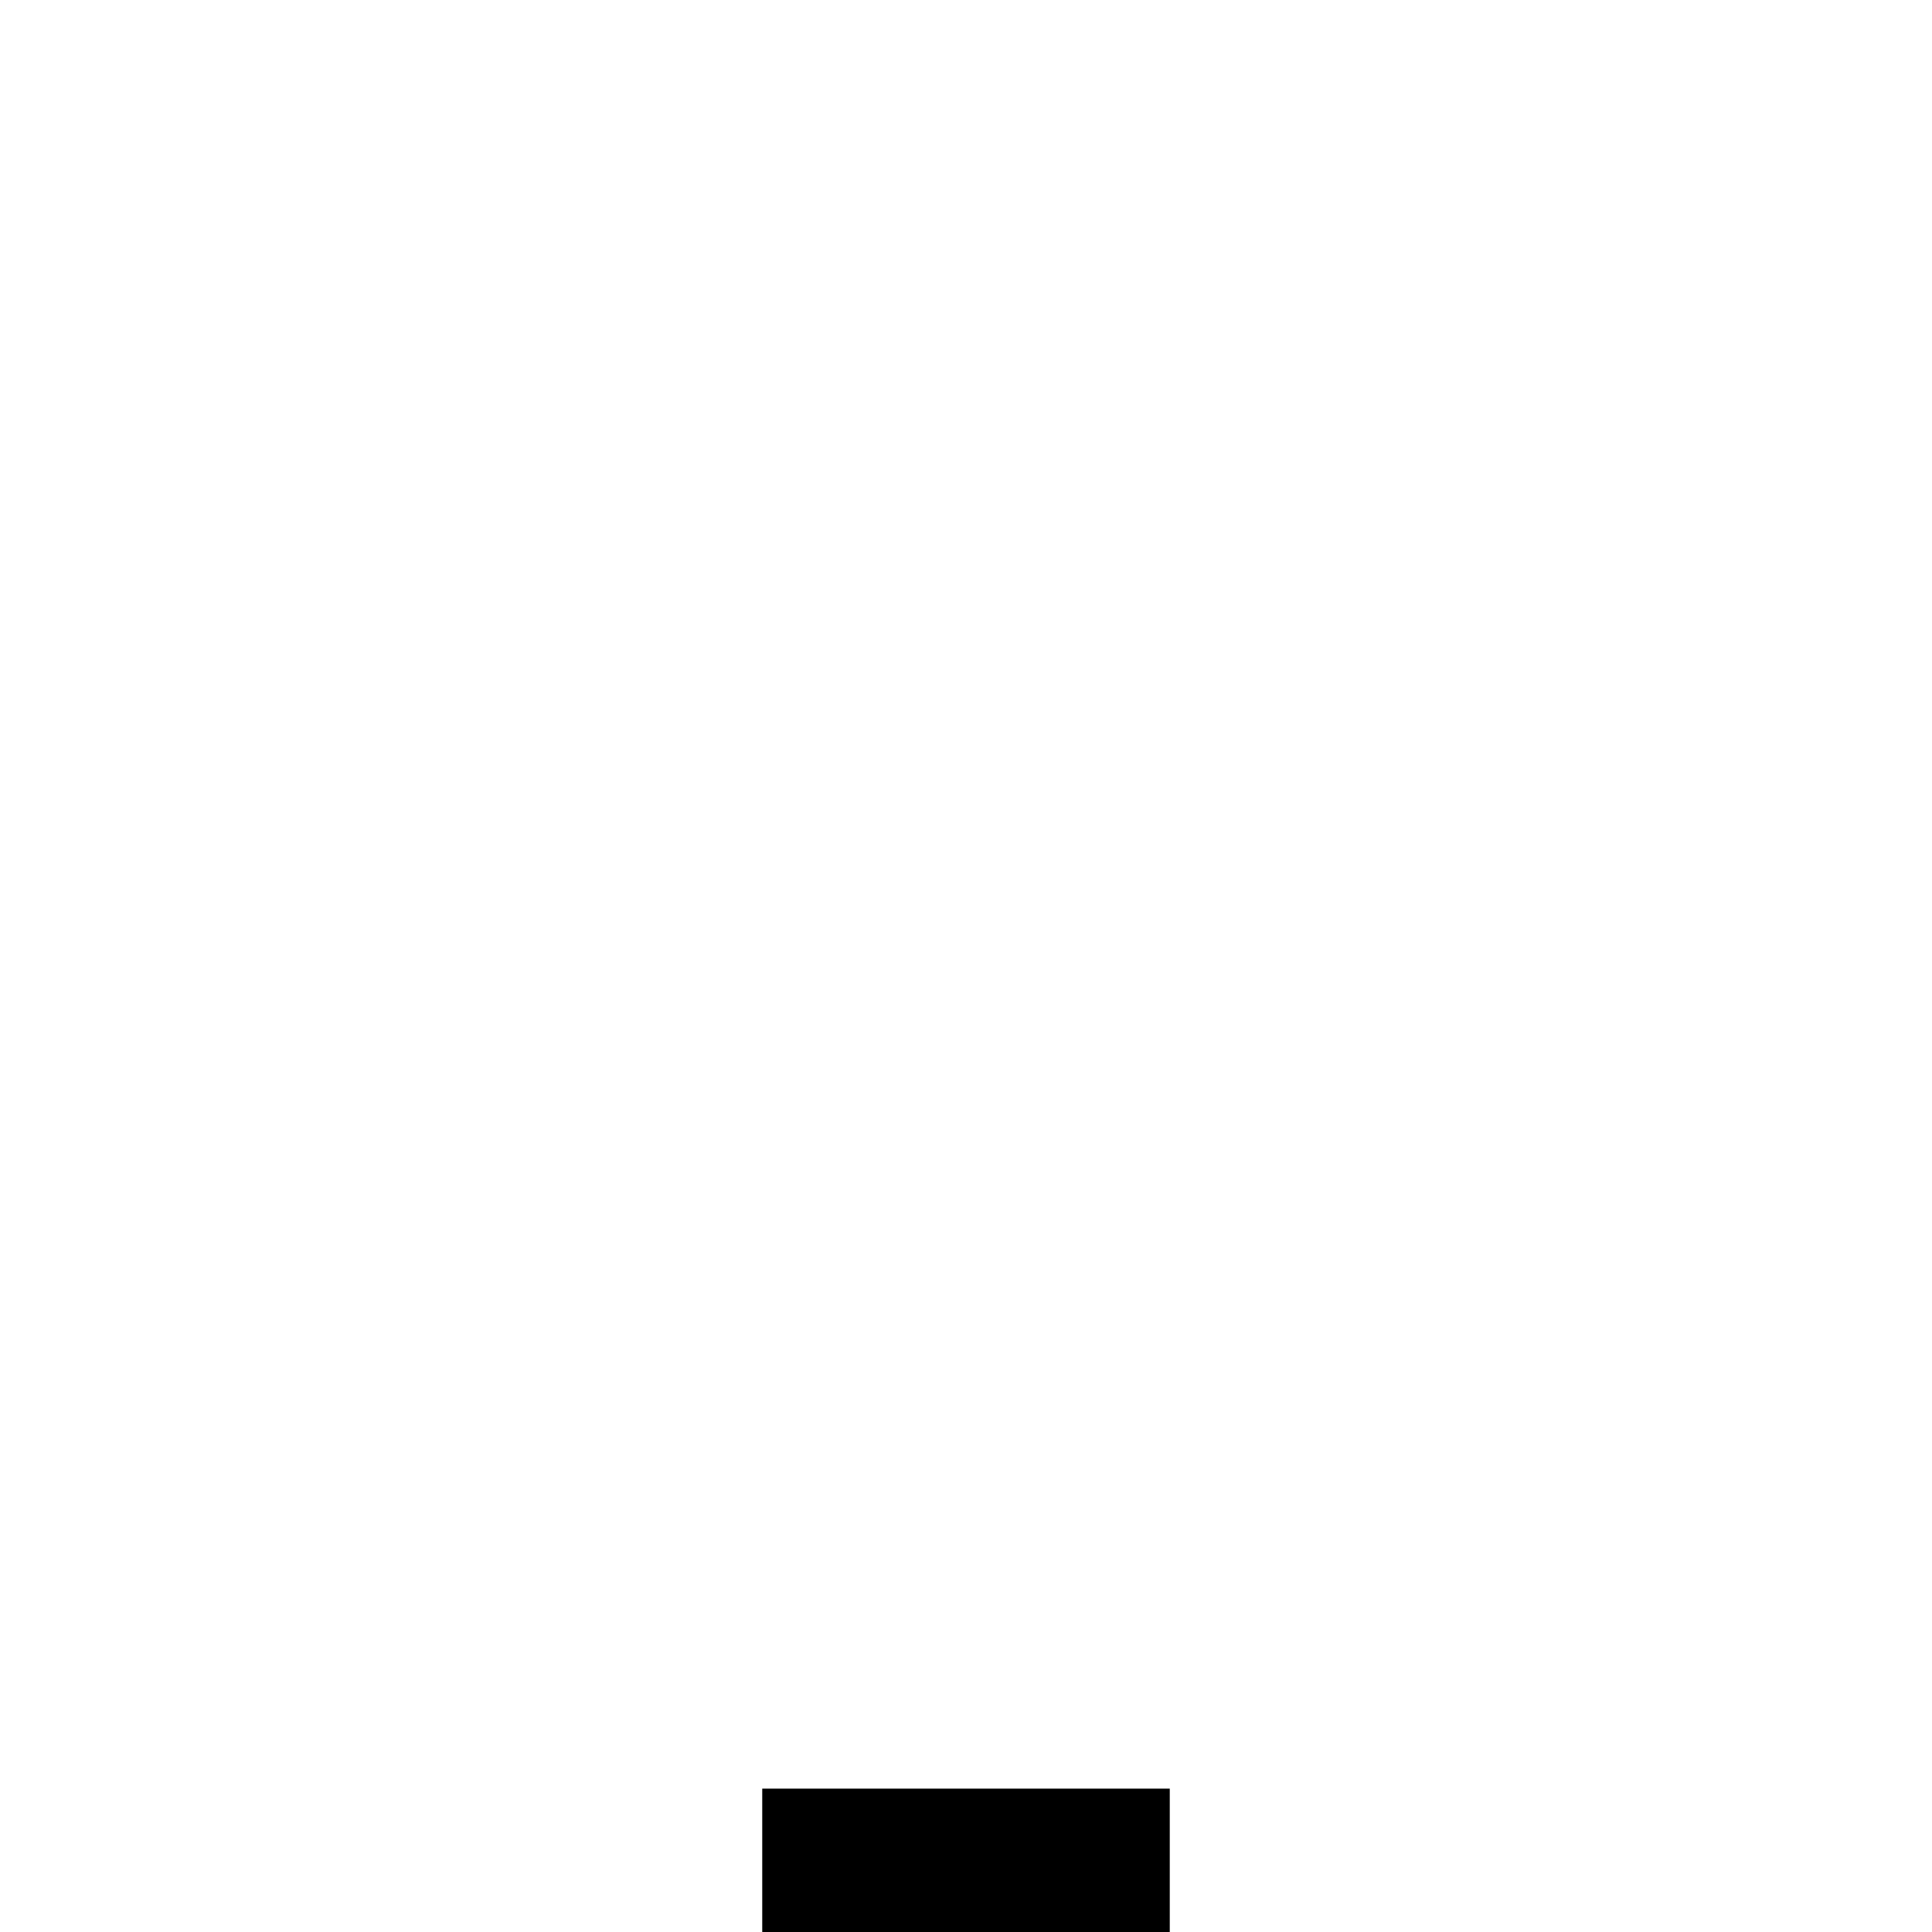
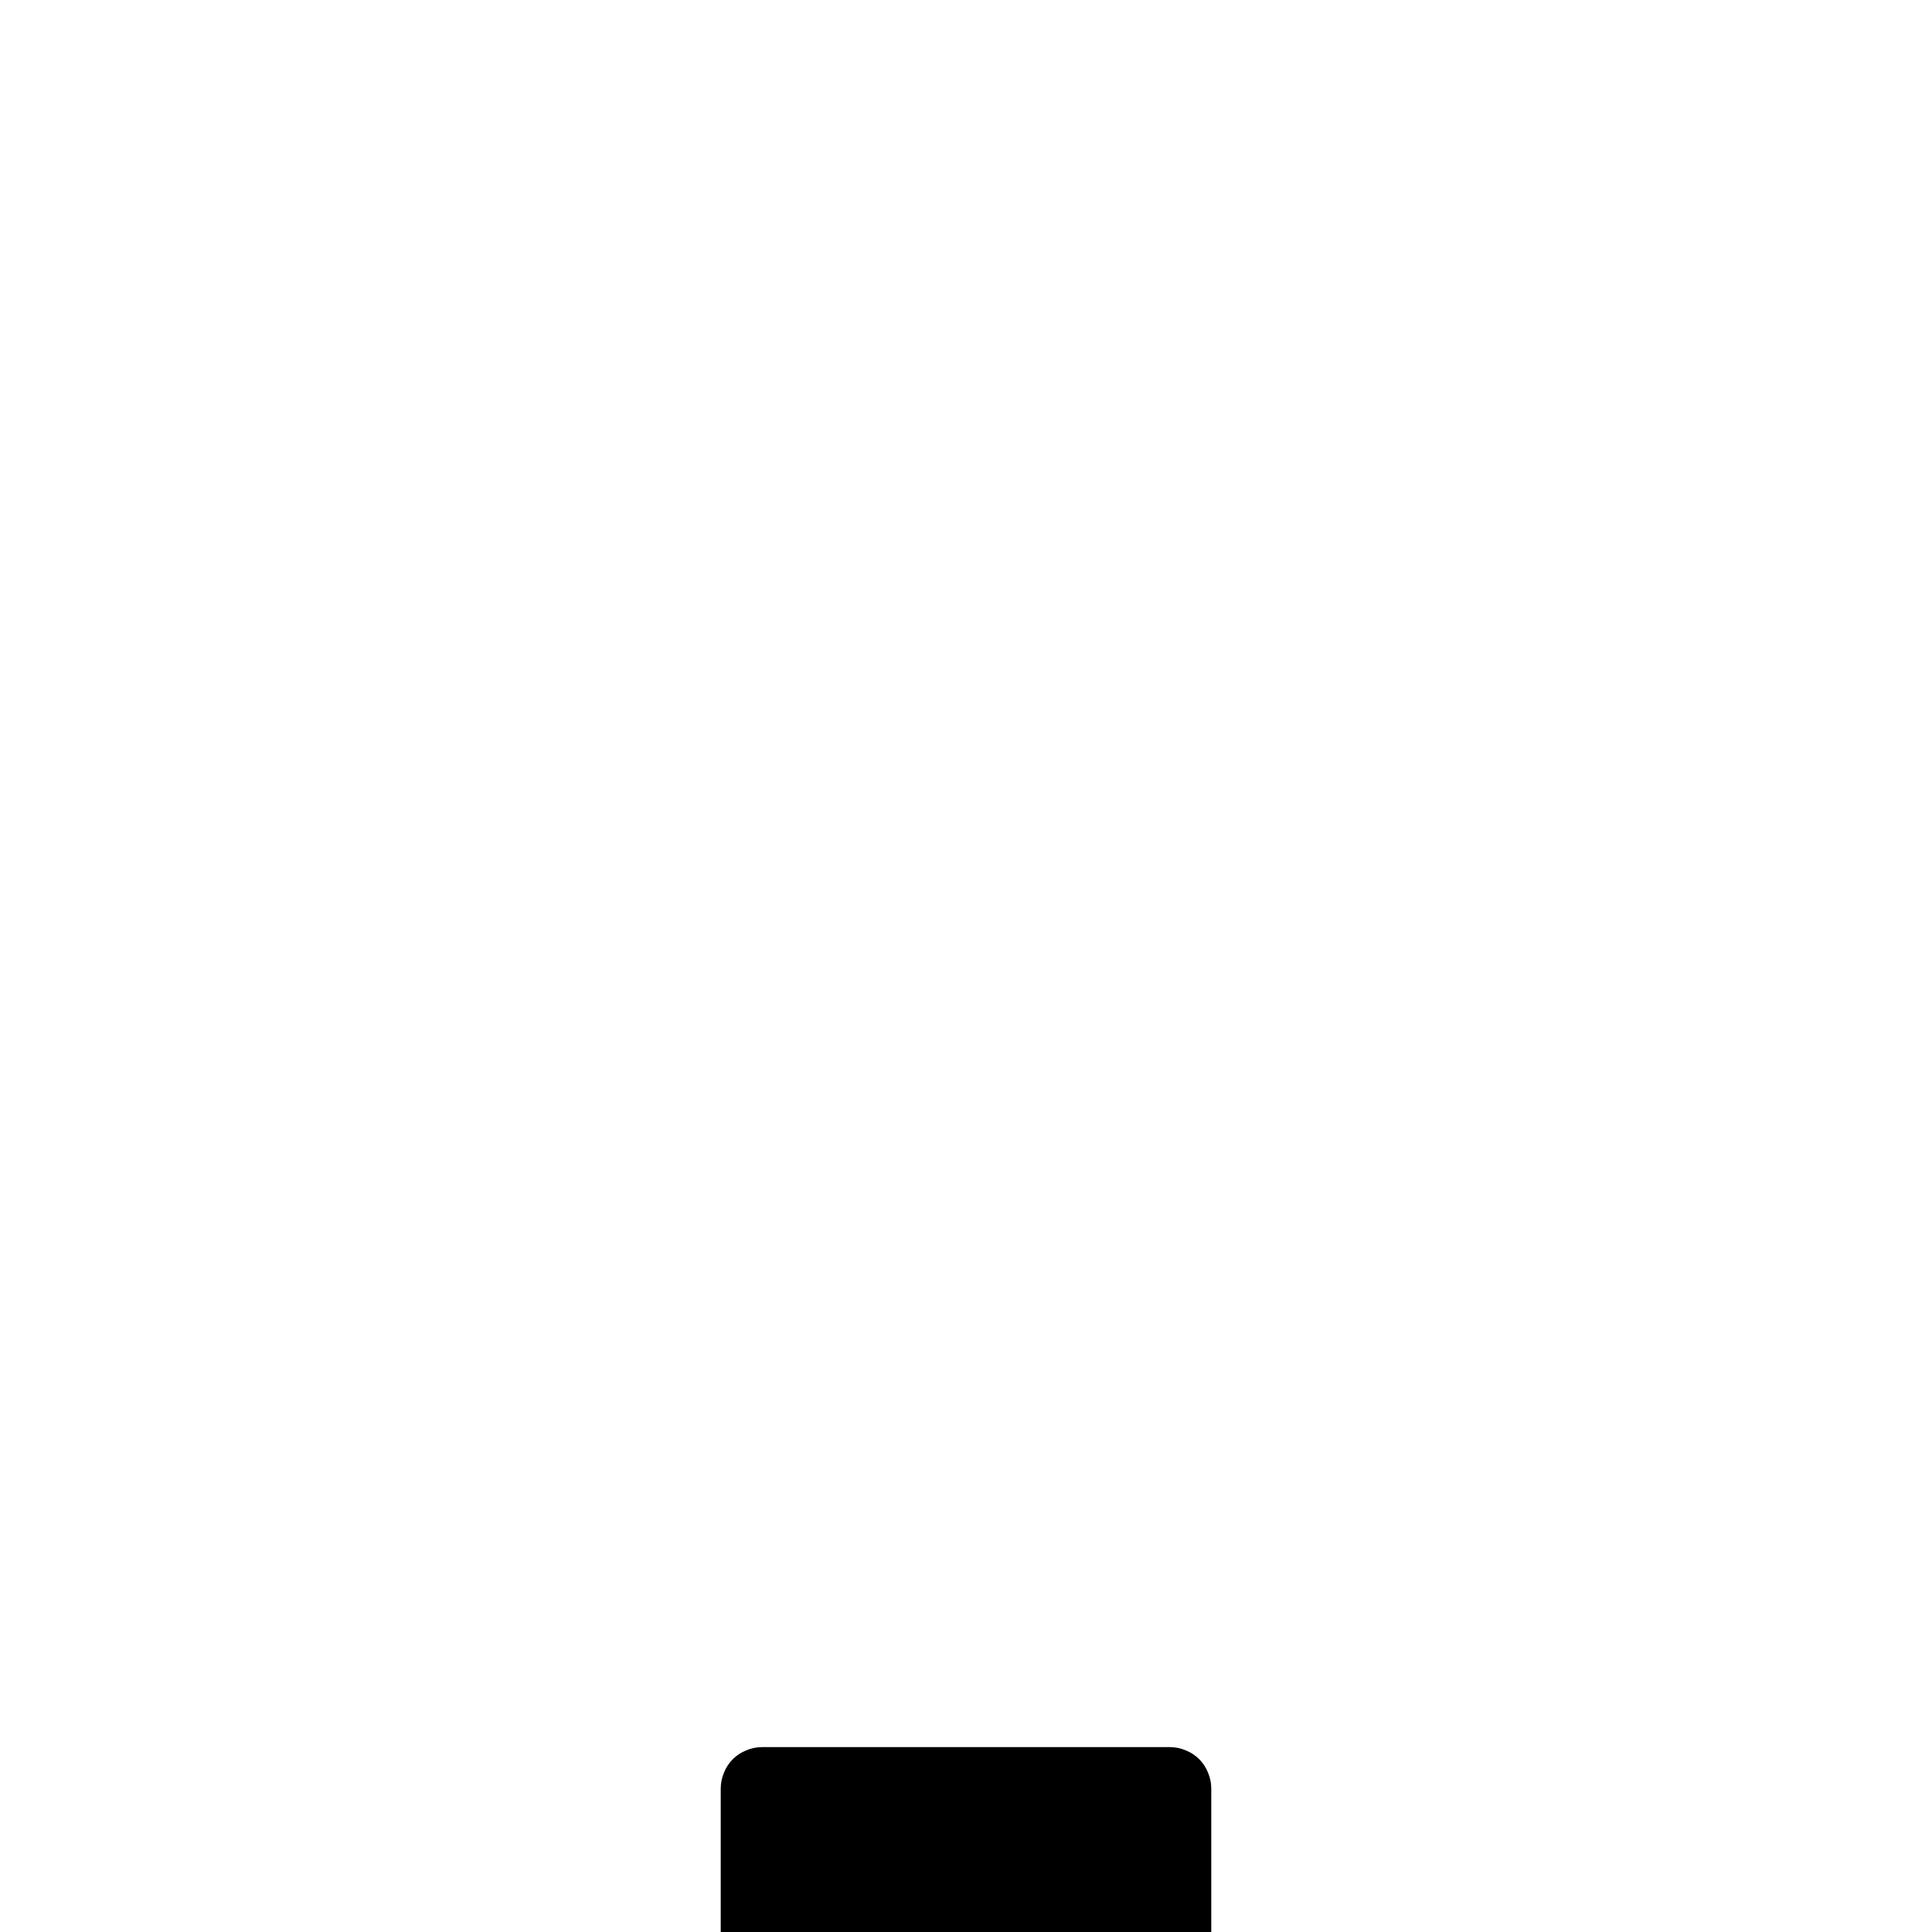
<svg xmlns="http://www.w3.org/2000/svg" viewBox="0 0 1024 1024" data-schema-version="1" data-id="top_crew_tee" data-content-version="1">
  <path data-part="shirt" data-z="36" data-slot="top.primary" d="M 404 948 L 404 1024 C 404 1120 20 1180 -80 1220 L -80 1480 L 1104 1480 L 1104 1220 C 1004 1180 620 1120 620 1024 L 620 948 Z" />
+   <path data-part="outline" data-z="35" data-slot="outline" data-fill-rule="evenodd" d="M 382 948 Q 382 943.6 383.7 939.6 Q 385.3 935.5 388.4 932.4 Q 391.5 929.3 395.6 927.7 Q 399.6 926 404 926 L 620 926 Q 624.4 926 628.4 927.7 Q 632.5 929.3 635.6 932.4 Q 638.7 935.5 640.3 939.6 Q 642 943.6 642 948 L 642 1024 Q 642 1037.2 666.2 1054.5 Q 693 1073.7 745.8 1093.8 Q 790.1 1110.6 856.3 1129.3 Q 895.6 1140.3 972.8 1159.9 Q 1029.2 1174.2 1052.8 1180.7 Q 1092.2 1191.6 1112.2 1199.6 Q 1115.2 1200.8 1117.8 1202.9 Q 1120.4 1204.9 1122.2 1207.7 Q 1124.1 1210.4 1125 1213.5 Q 1126 1216.7 1126 1220 L 1126 1480 Q 1126 1484.4 1124.3 1488.4 Q 1122.7 1492.5 1119.6 1495.6 Q 1116.5 1498.7 1112.4 1500.3 Q 1108.4 1502 1104 1502 L -80 1502 Q -84.4 1502 -88.4 1500.3 Q -92.5 1498.7 -95.6 1495.6 Q -98.7 1492.5 -100.3 1488.4 Q -102 1484.4 -102 1480 L -102 1220 Q -102 1216.7 -101 1213.5 Q -100.1 1210.4 -98.2 1207.7 Q -96.4 1204.9 -93.8 1202.9 Q -91.2 1200.8 -88.2 1199.6 Q -68.2 1191.6 -28.8 1180.7 Q -5.2 1174.2 51.2 1159.9 Q 128.4 1140.3 167.7 1129.3 Q 233.9 1110.6 278.2 1093.8 Q 331 1073.7 357.8 1054.5 Q 382 1037.2 382 1024 L 382 948 Z M 426 1024 L 426 970 L 598 970 L 598 1024 Q 598 1059.7 640.5 1090.3 Q 672 1112.8 730.1 1134.9 Q 776.3 1152.5 844.4 1171.6 Q 884.3 1182.8 962 1202.6 Q 1017.9 1216.8 1041.1 1223.1 Q 1065.9 1230 1082 1235.4 L 1082 1458 L -58 1458 L -58 1235.4 Q -41.9 1230 -17.1 1223.1 Q 6.1 1216.8 62 1202.6 Q 139.7 1182.8 179.6 1171.6 Q 247.7 1152.5 293.9 1134.9 Q 352 1112.8 383.5 1090.3 Q 426 1059.7 426 1024 Z" />
</svg>
